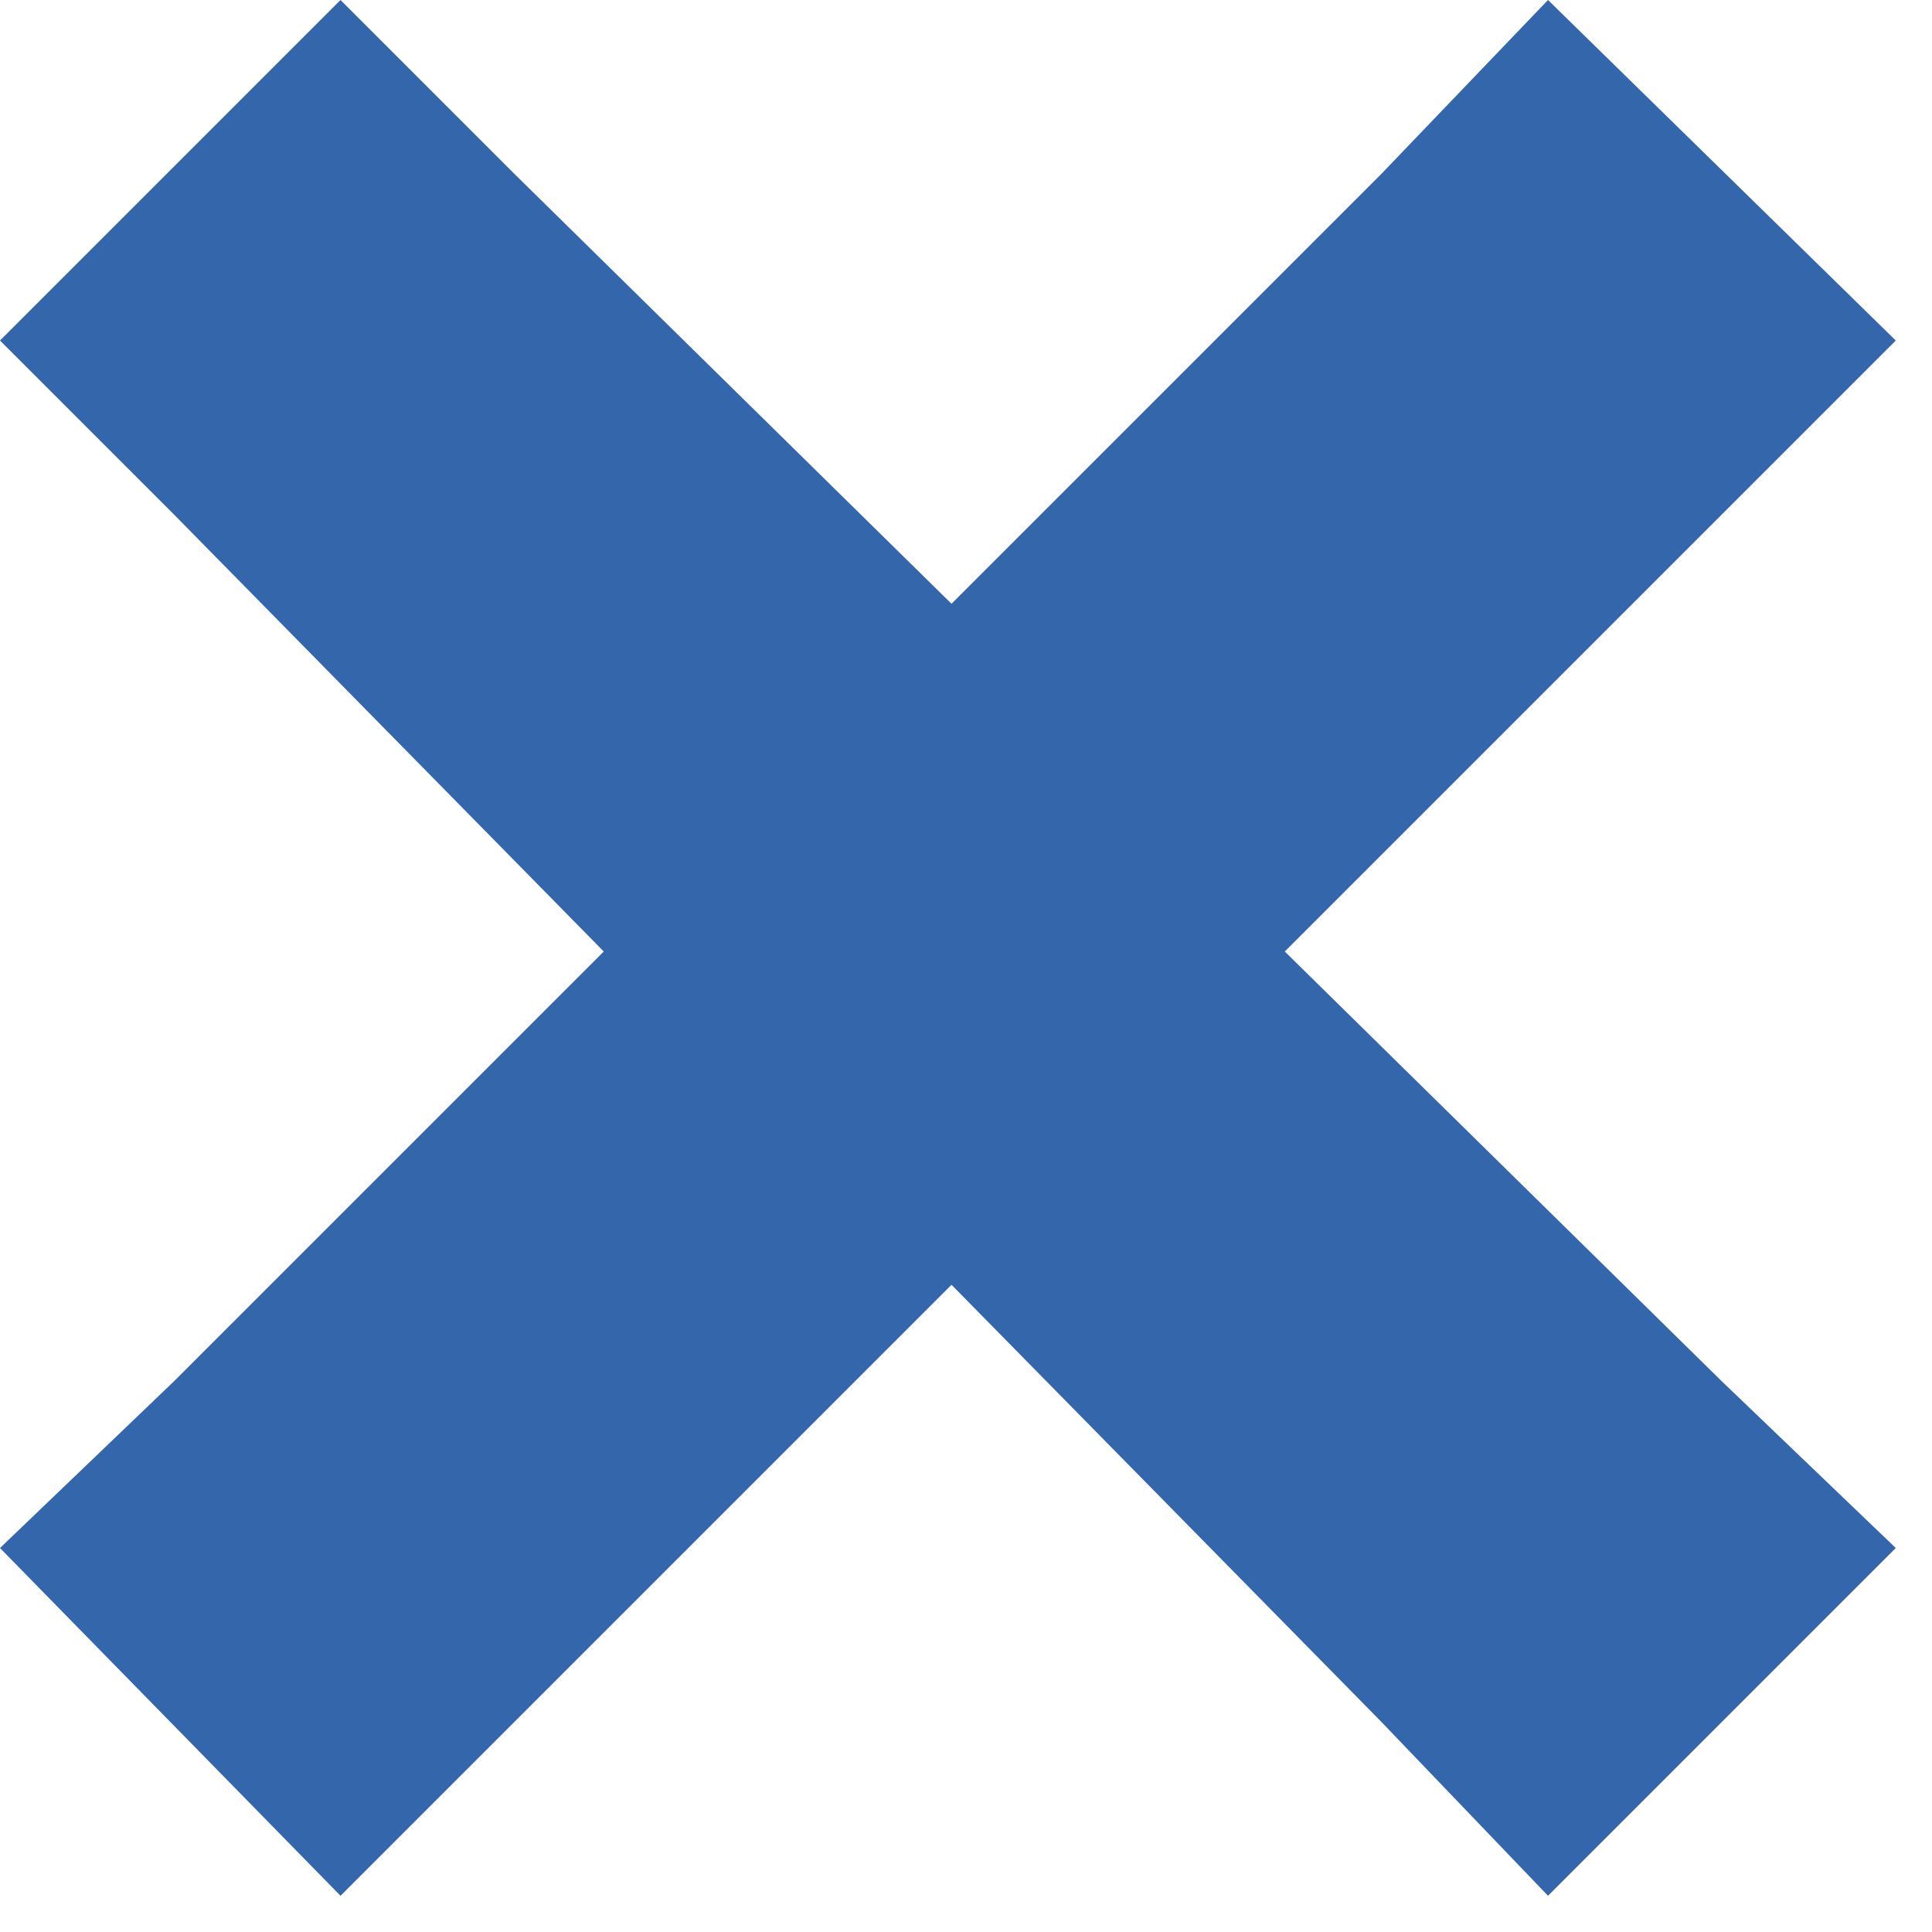
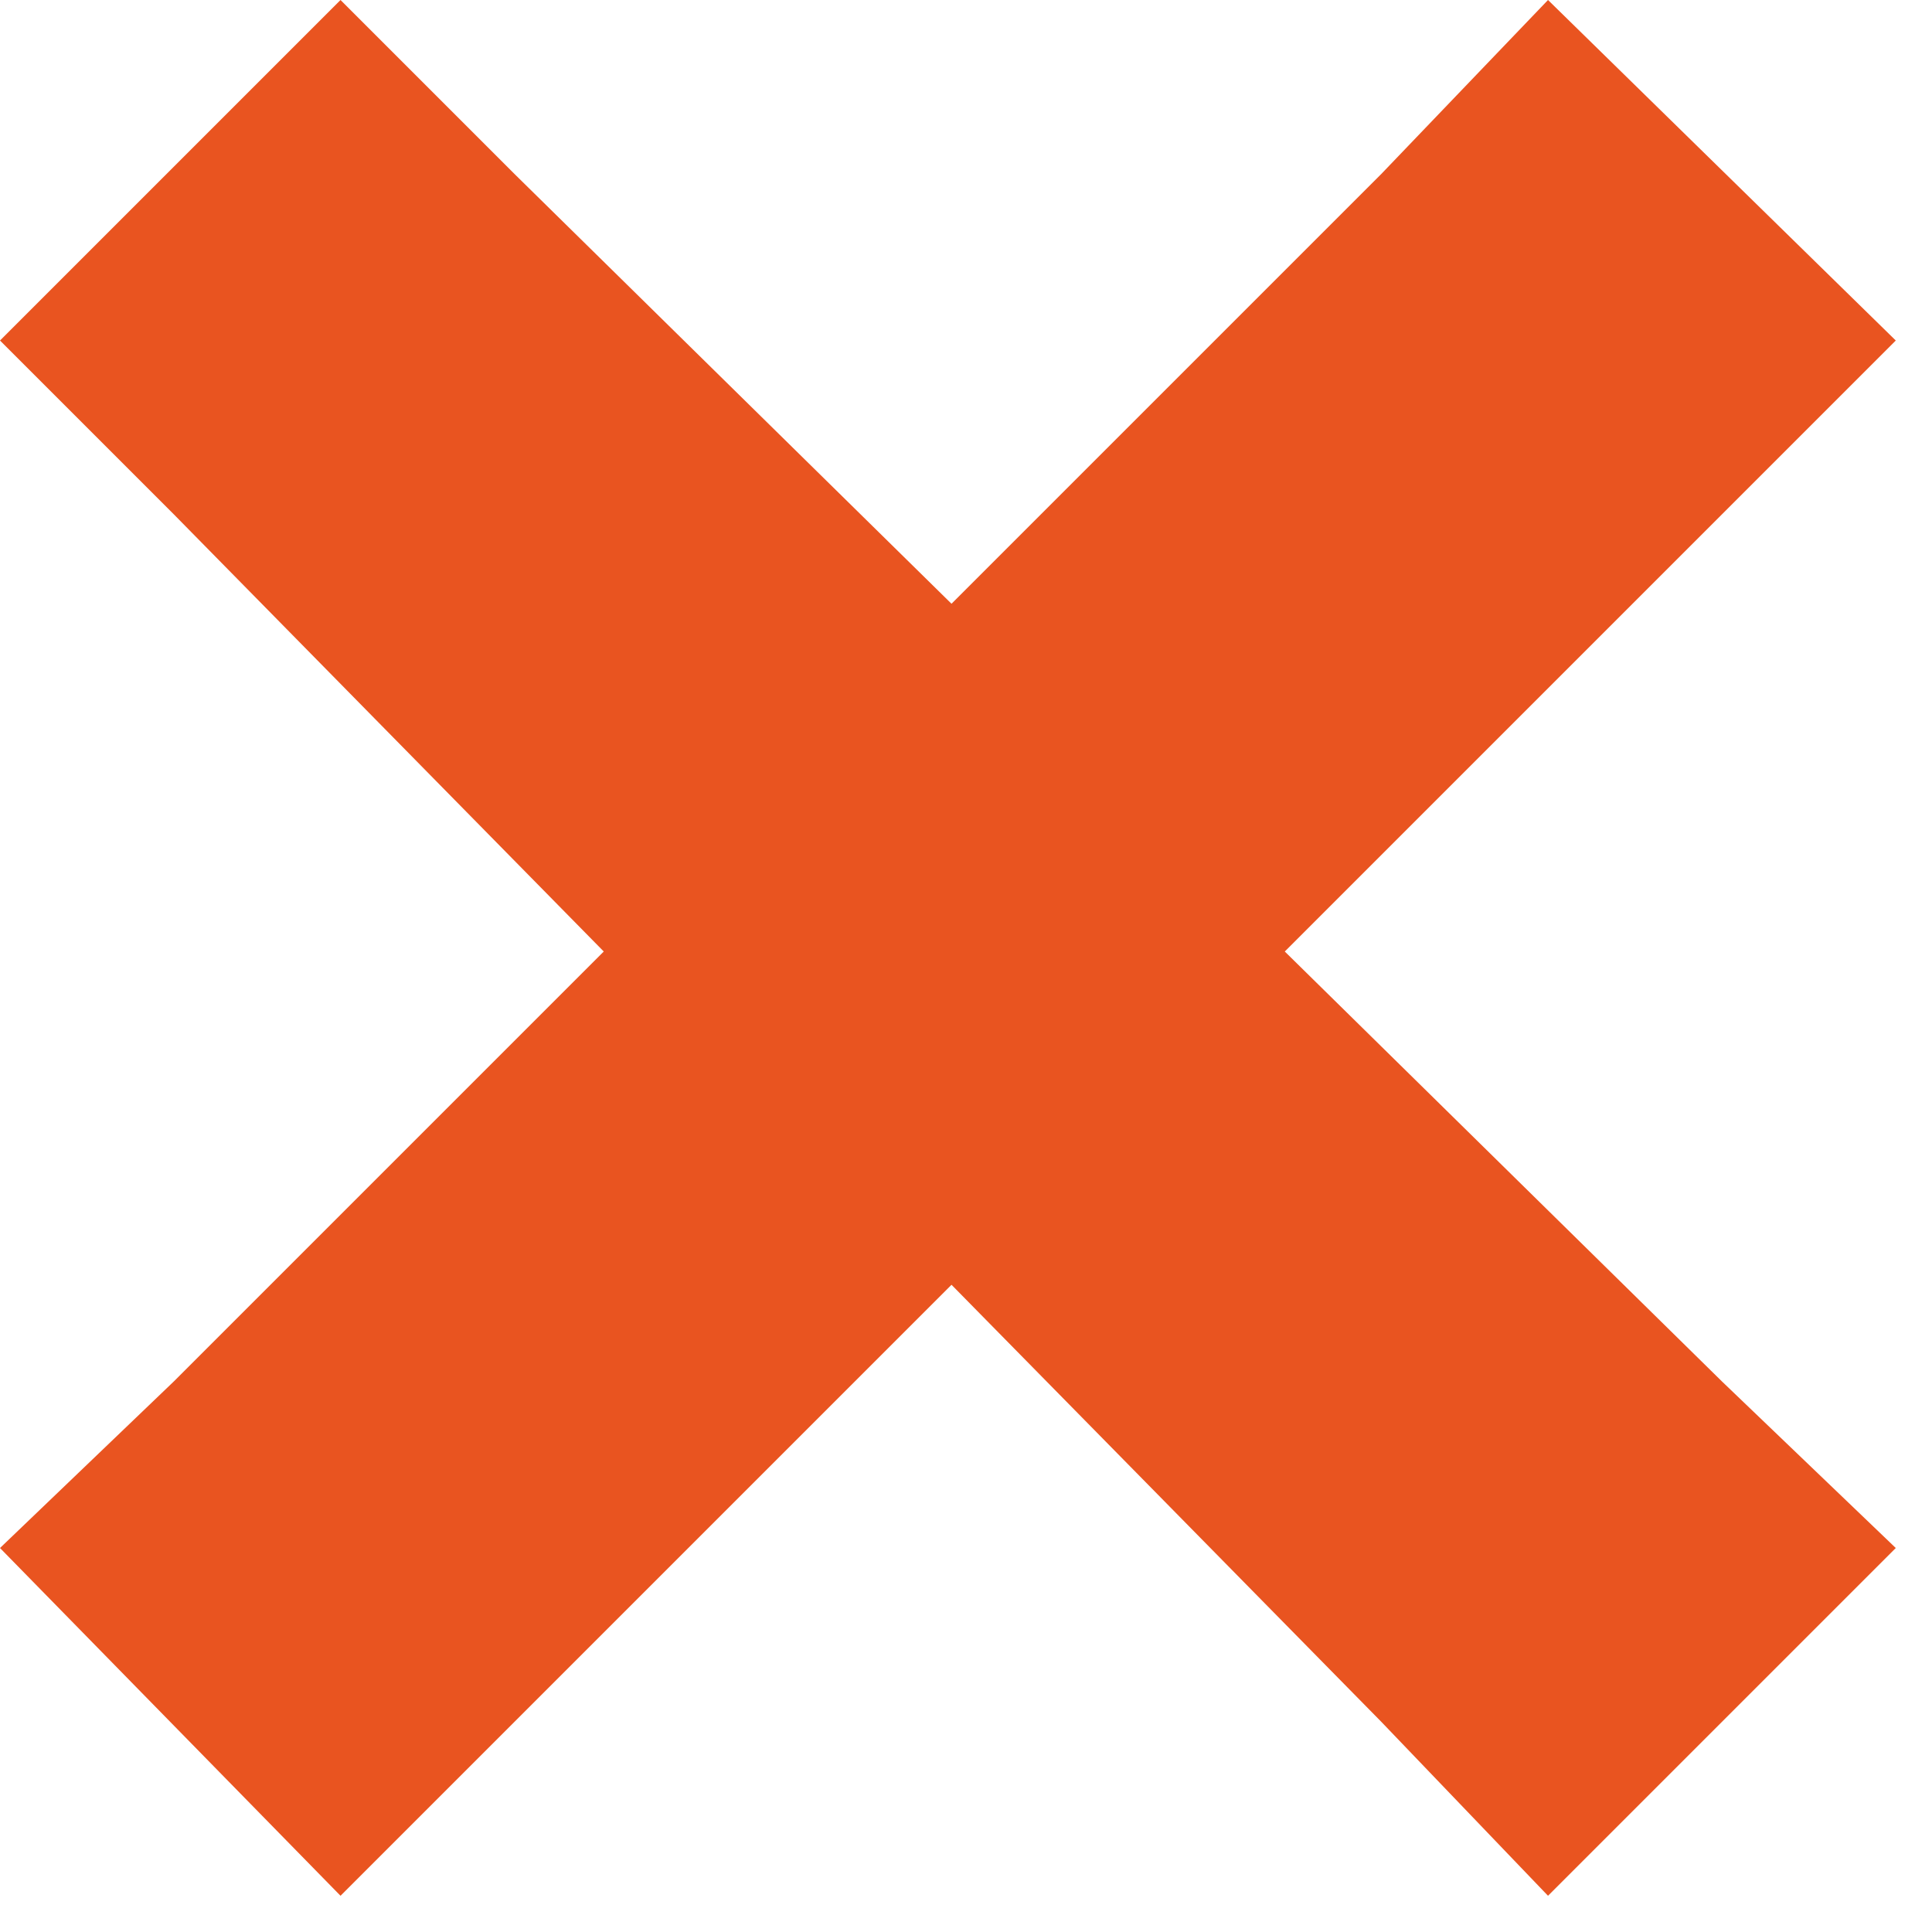
<svg xmlns="http://www.w3.org/2000/svg" viewBox="0 0 8 8" height="8" width="8" version="1.1">
-   <path fill="#36a" d="m1.41 0l-1.41 1.41 0.72 0.72 1.78 1.81-1.78 1.78-0.72 0.69 1.41 1.44 0.72-0.72 1.81-1.81 1.78 1.81 0.69 0.72 1.44-1.44-0.72-0.69-1.81-1.78 1.81-1.81 0.72-0.72-1.44-1.41-0.69 0.72-1.78 1.78-1.81-1.78-0.72-0.72z" />
+   <path fill="#E95420" d="m1.41 0l-1.41 1.41 0.72 0.72 1.78 1.81-1.78 1.78-0.72 0.69 1.41 1.44 0.72-0.72 1.81-1.81 1.78 1.81 0.69 0.72 1.44-1.44-0.72-0.69-1.81-1.78 1.81-1.81 0.72-0.72-1.44-1.41-0.69 0.72-1.78 1.78-1.81-1.78-0.72-0.72z" />
</svg>
